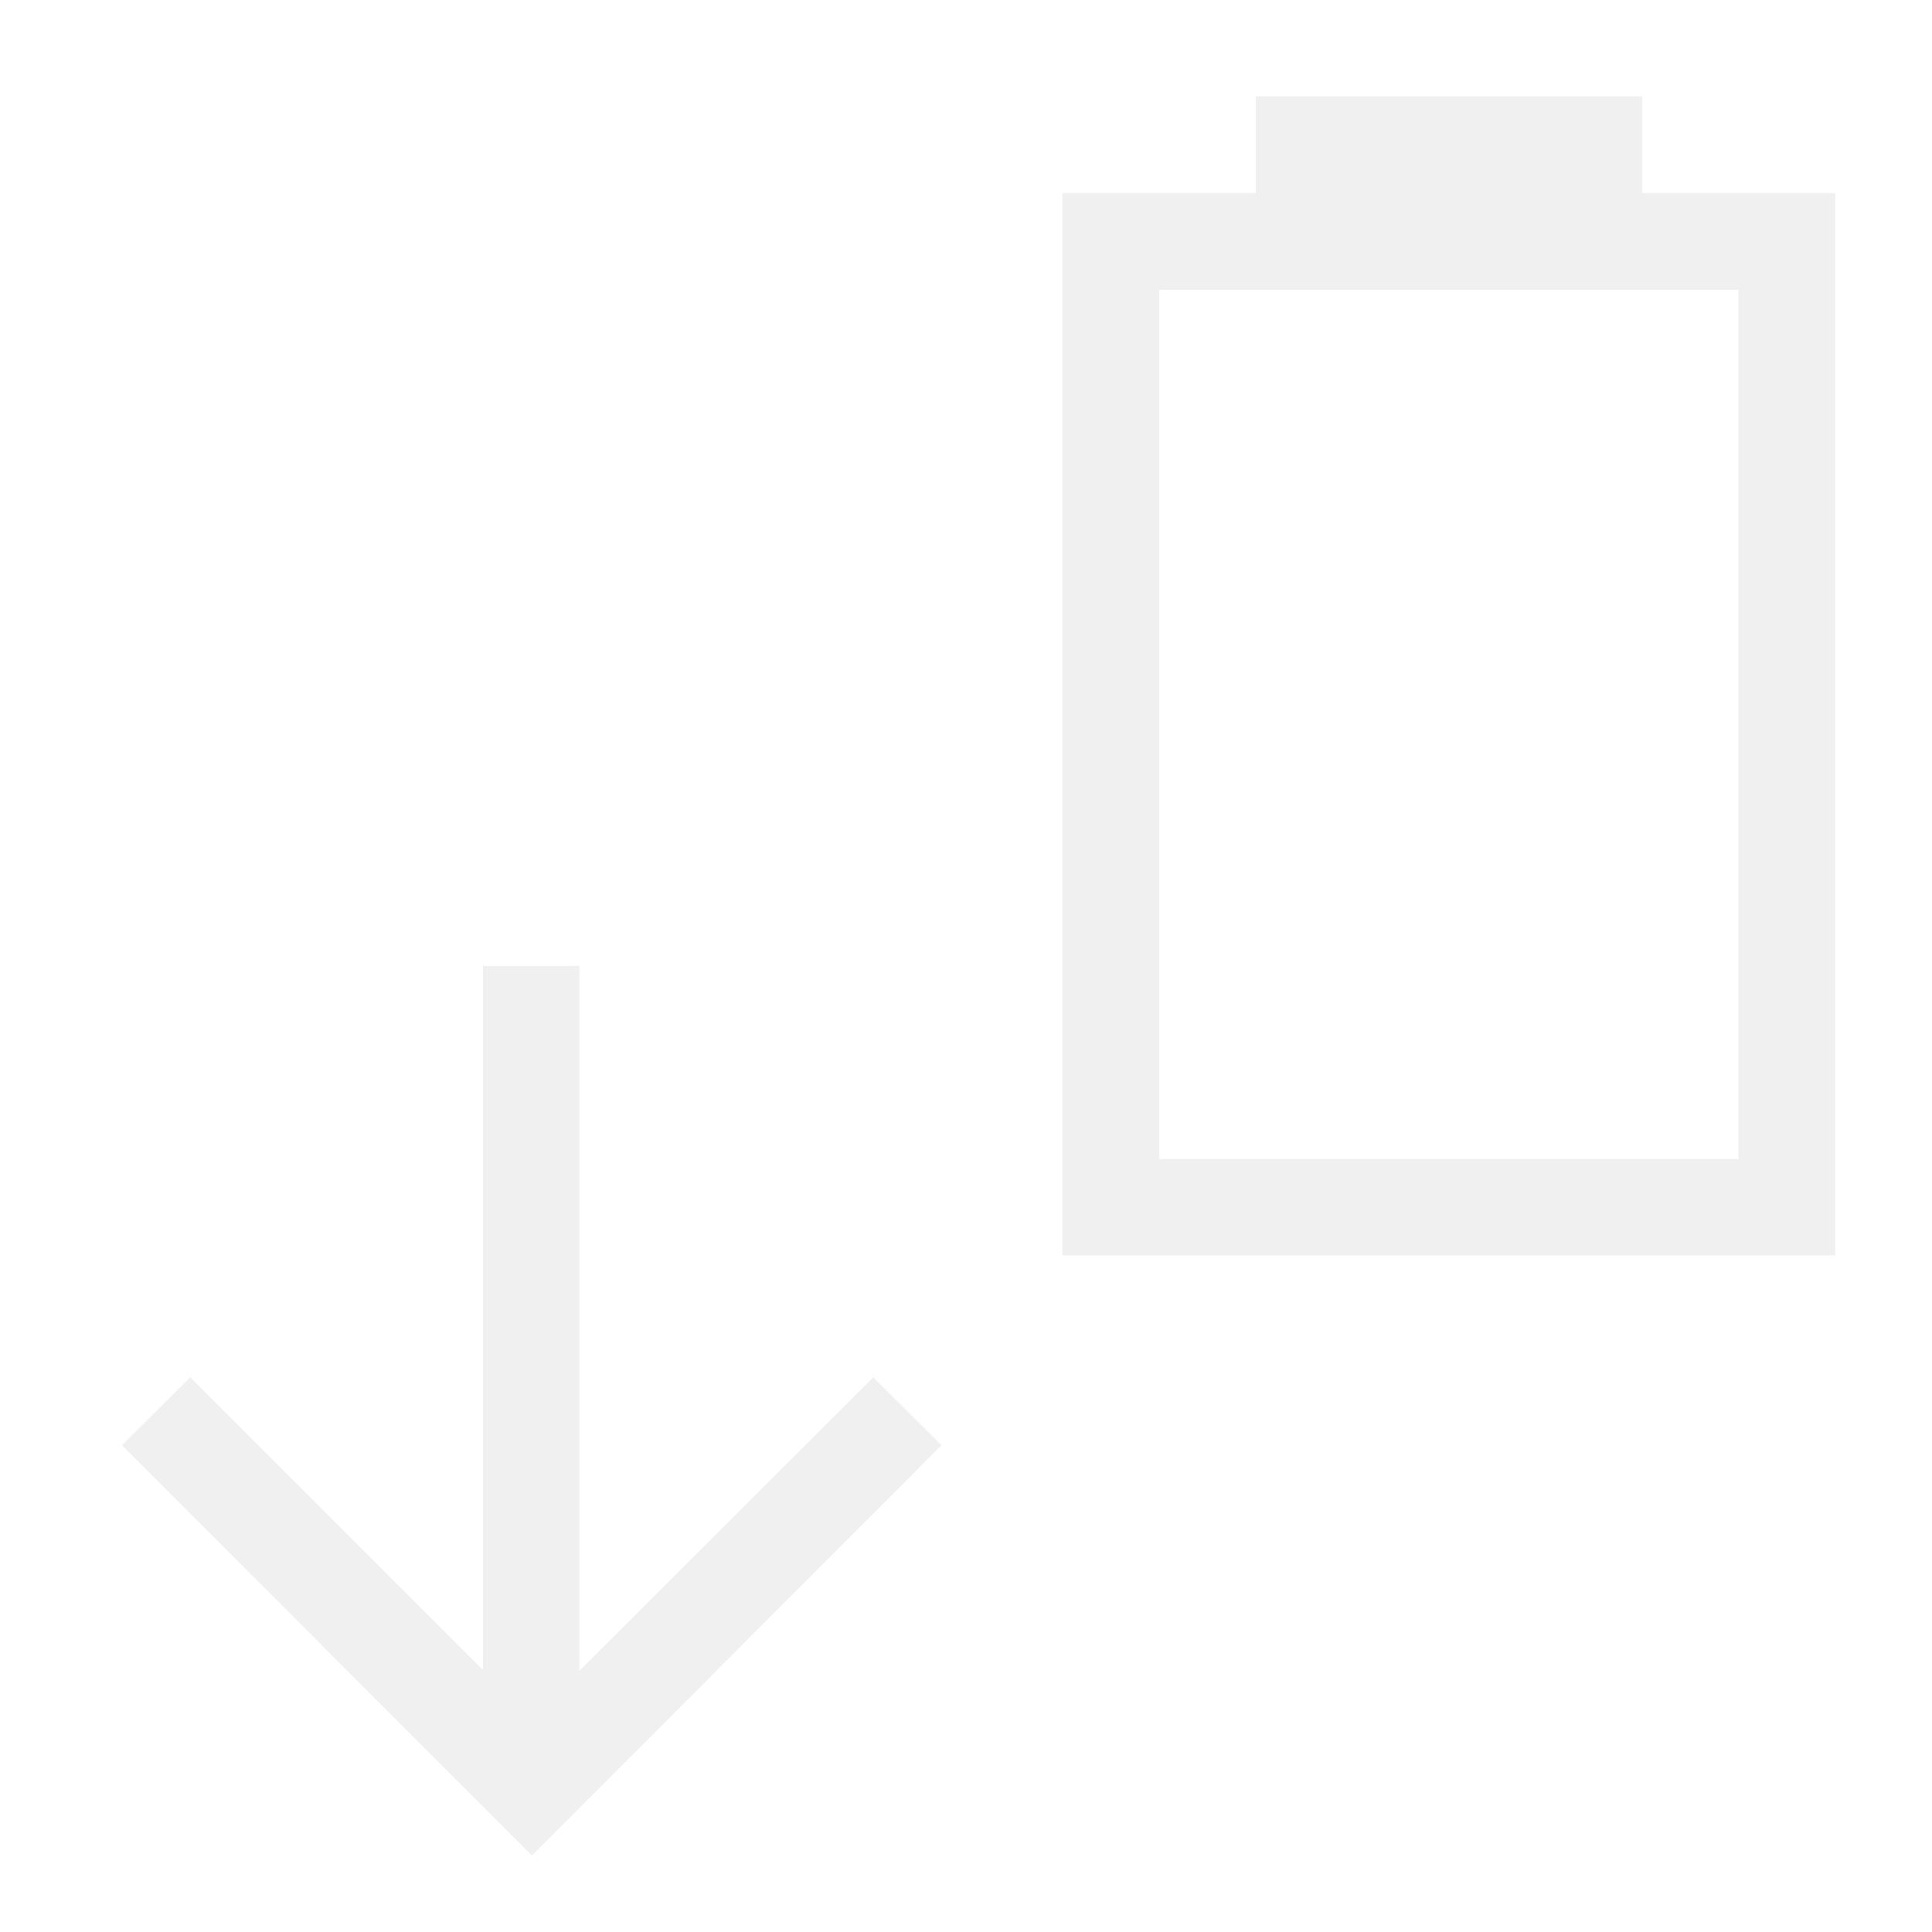
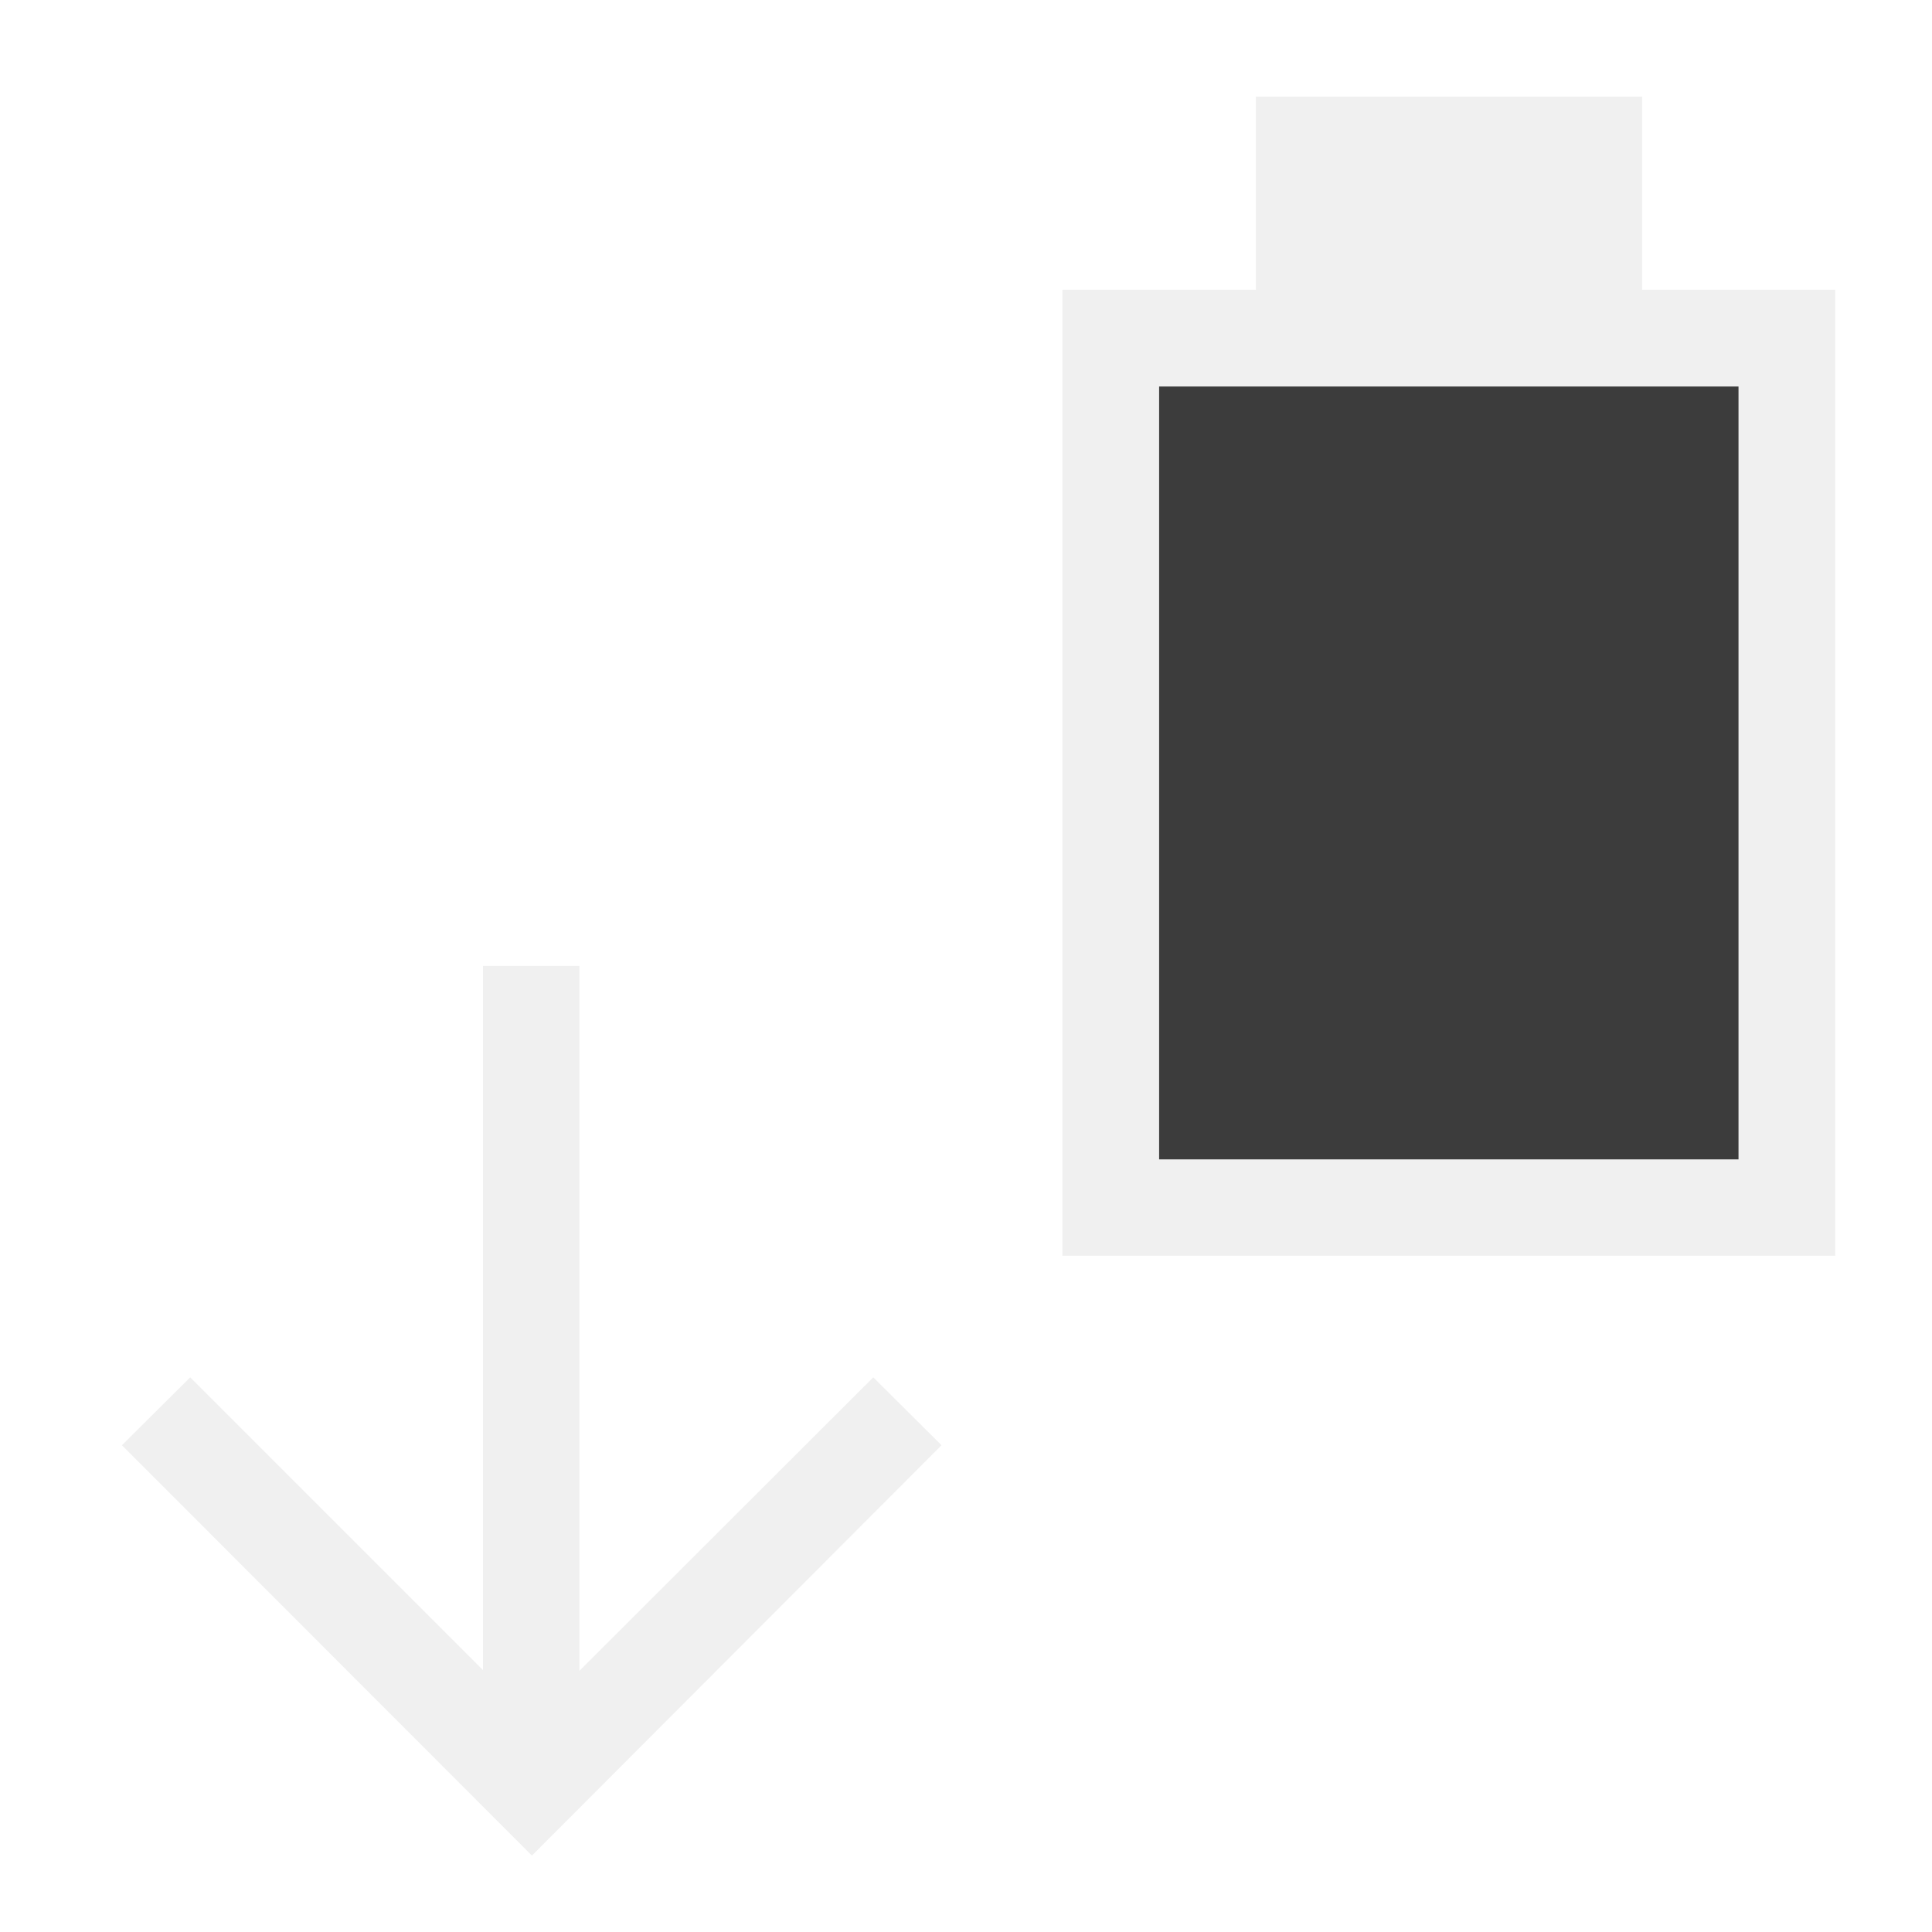
<svg xmlns="http://www.w3.org/2000/svg" width="20" height="20" viewBox="0 0 5.292 5.292" version="1.1" id="svg8">
  <defs id="defs2" />
  <g id="layer1" transform="translate(0,-291.7083)">
    <g id="ForwardPlayback">
-       <path id="rect1" style="fill:#f0f0f0;fill-opacity:1;stroke-width:1.18" d="m 2.91,292.237 v 2.91 l 2.117,1e-5 v -2.91 H 4.498 v -0.265 H 3.44 v 0.265 z m 0.265,0.265 h 1.587 l 0,2.381 -1.587,-10e-6 z" />
      <path id="path3" style="color:#000000;fill:#f0f0f0;fill-opacity:1" d="m 1.457,296.791 -1.123,-1.124 0.187,-0.186 0.802,0.802 10e-6,-1.929 h 0.264 v 1.931 l 0.805,-0.804 0.187,0.186 z" />
+       <path id="rect1" style="fill:#f0f0f0;fill-opacity:1;stroke-width:1.18" d="m 2.91,292.502 0,2.646 2.117,1e-5 0,-2.646 H 4.498 l 0,-0.529 H 3.44 l 0,0.529 z" />
+       <rect style="fill:#3c3c3c;fill-opacity:1;stroke-width:1.247" id="rect6" width="1.587" height="2.117" x="3.175" y="292.767" />
    </g>
  </g>
</svg>
